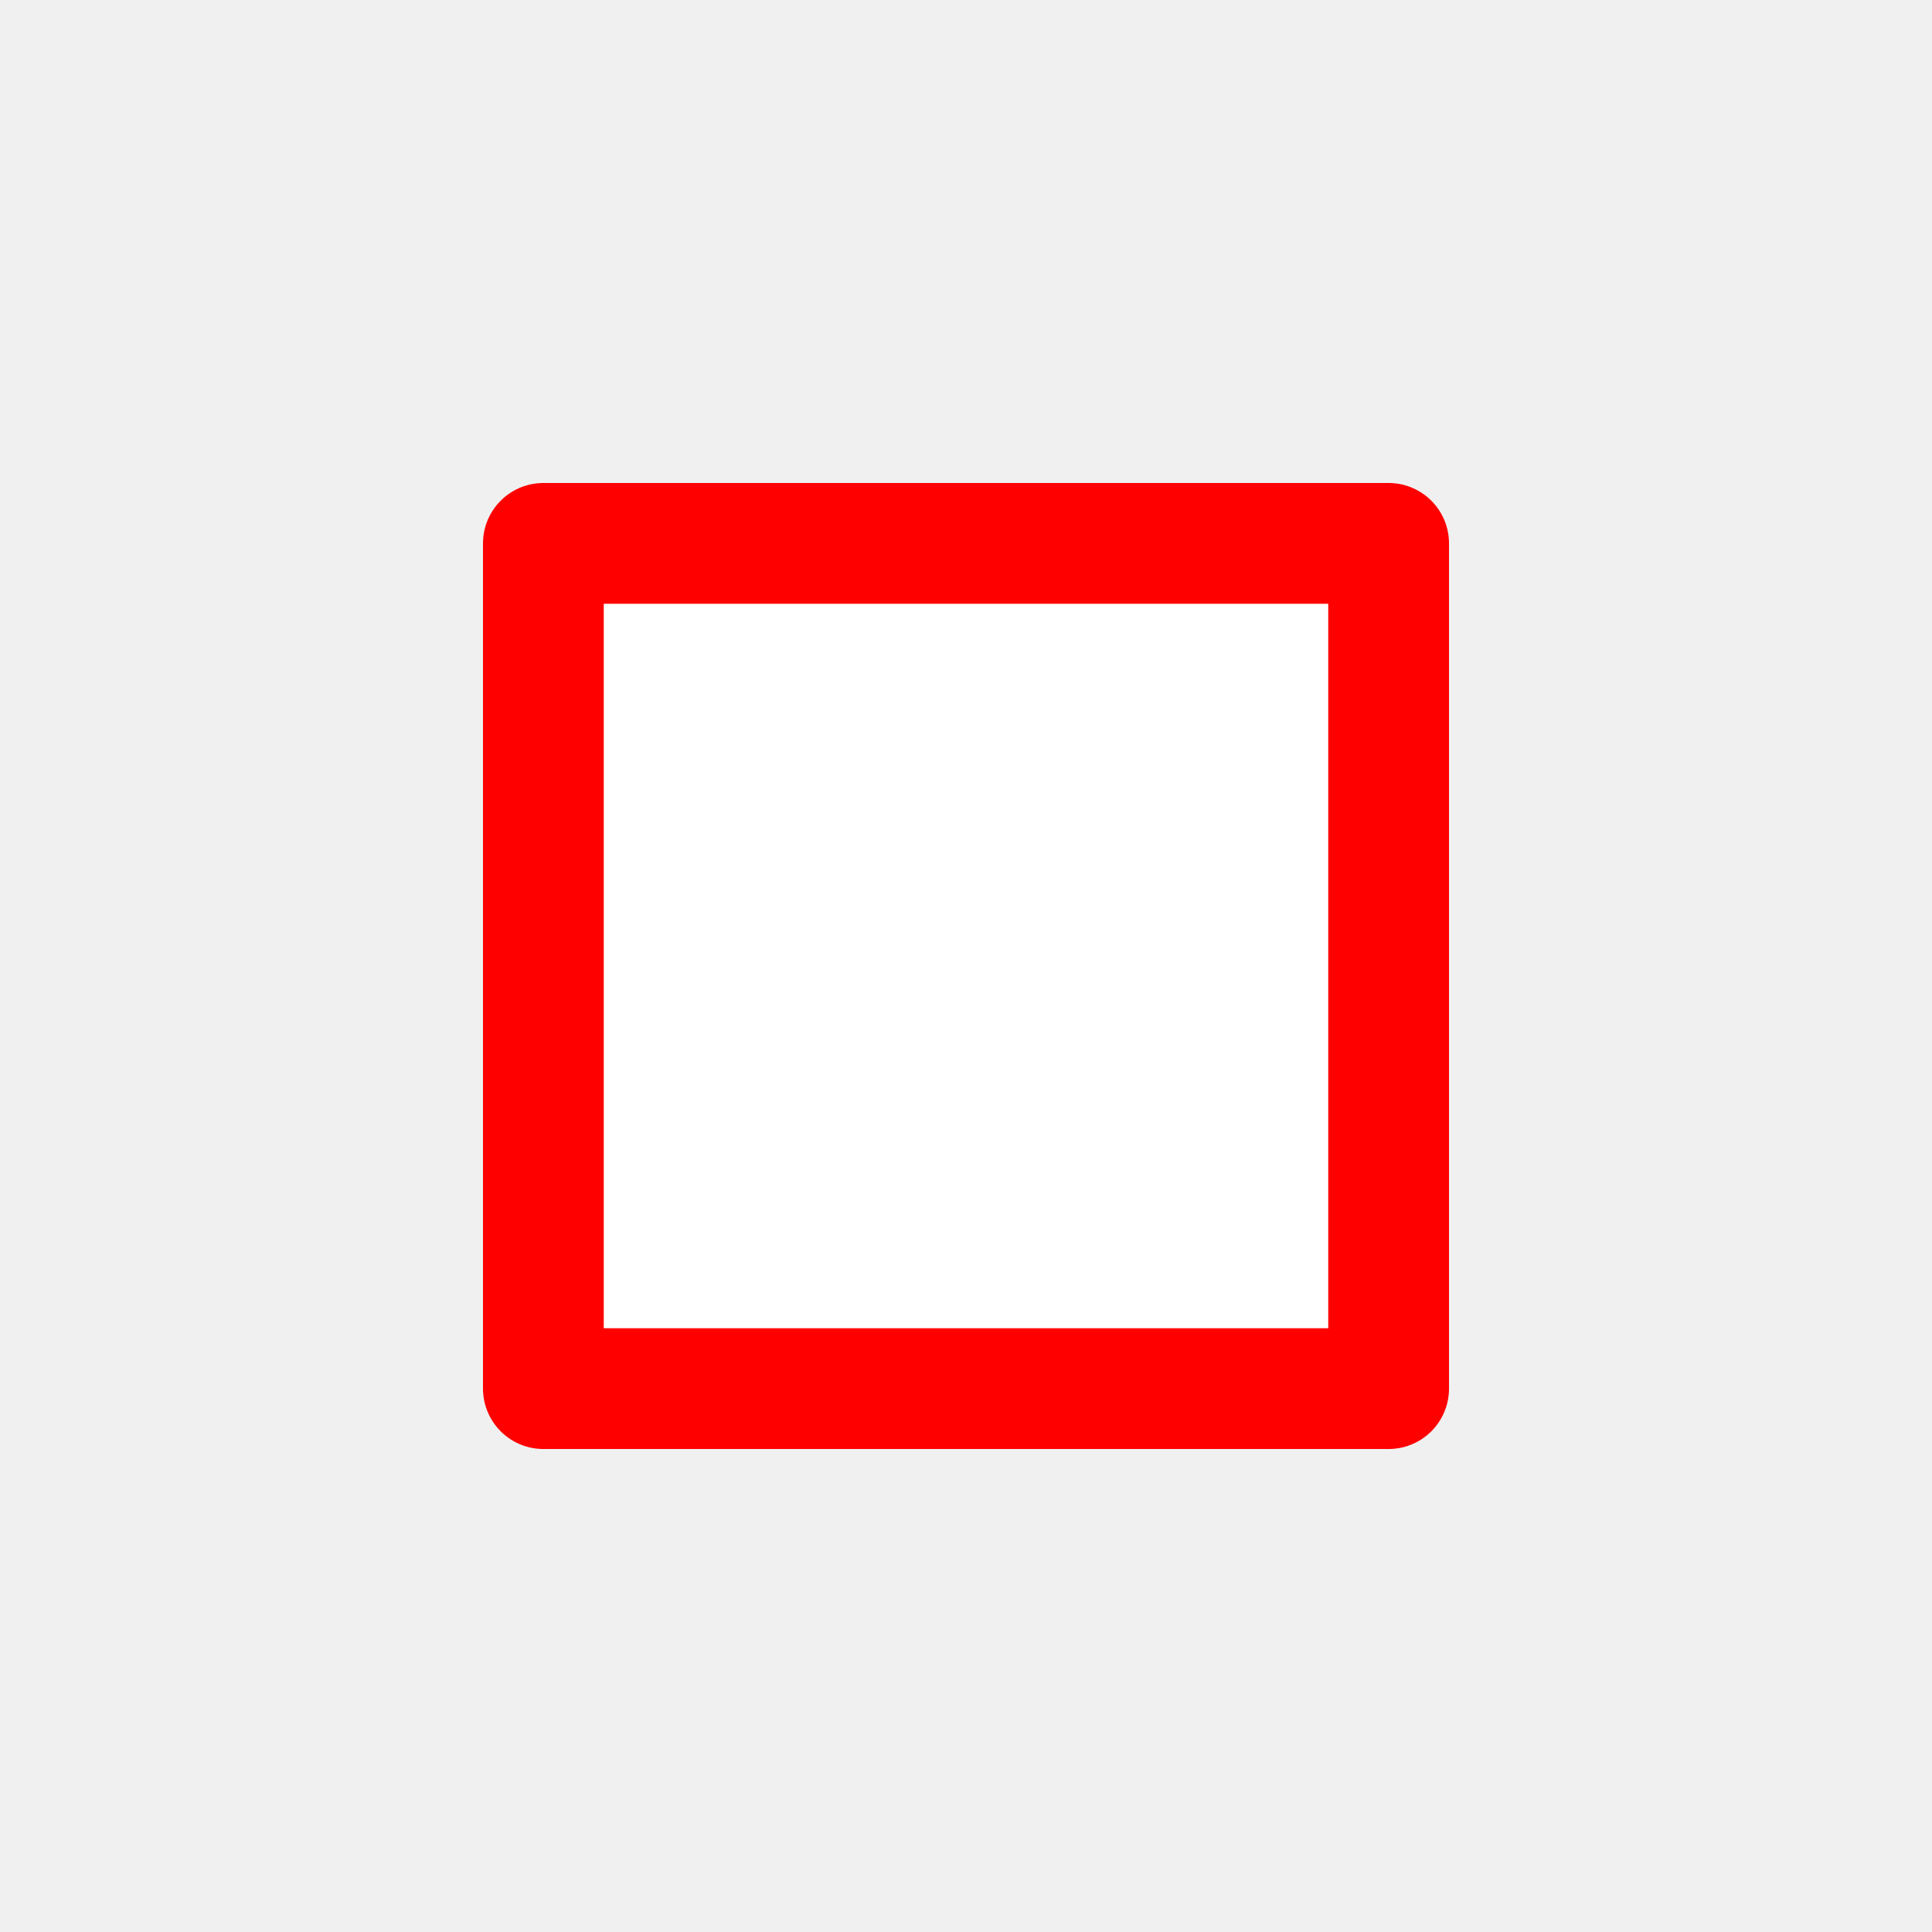
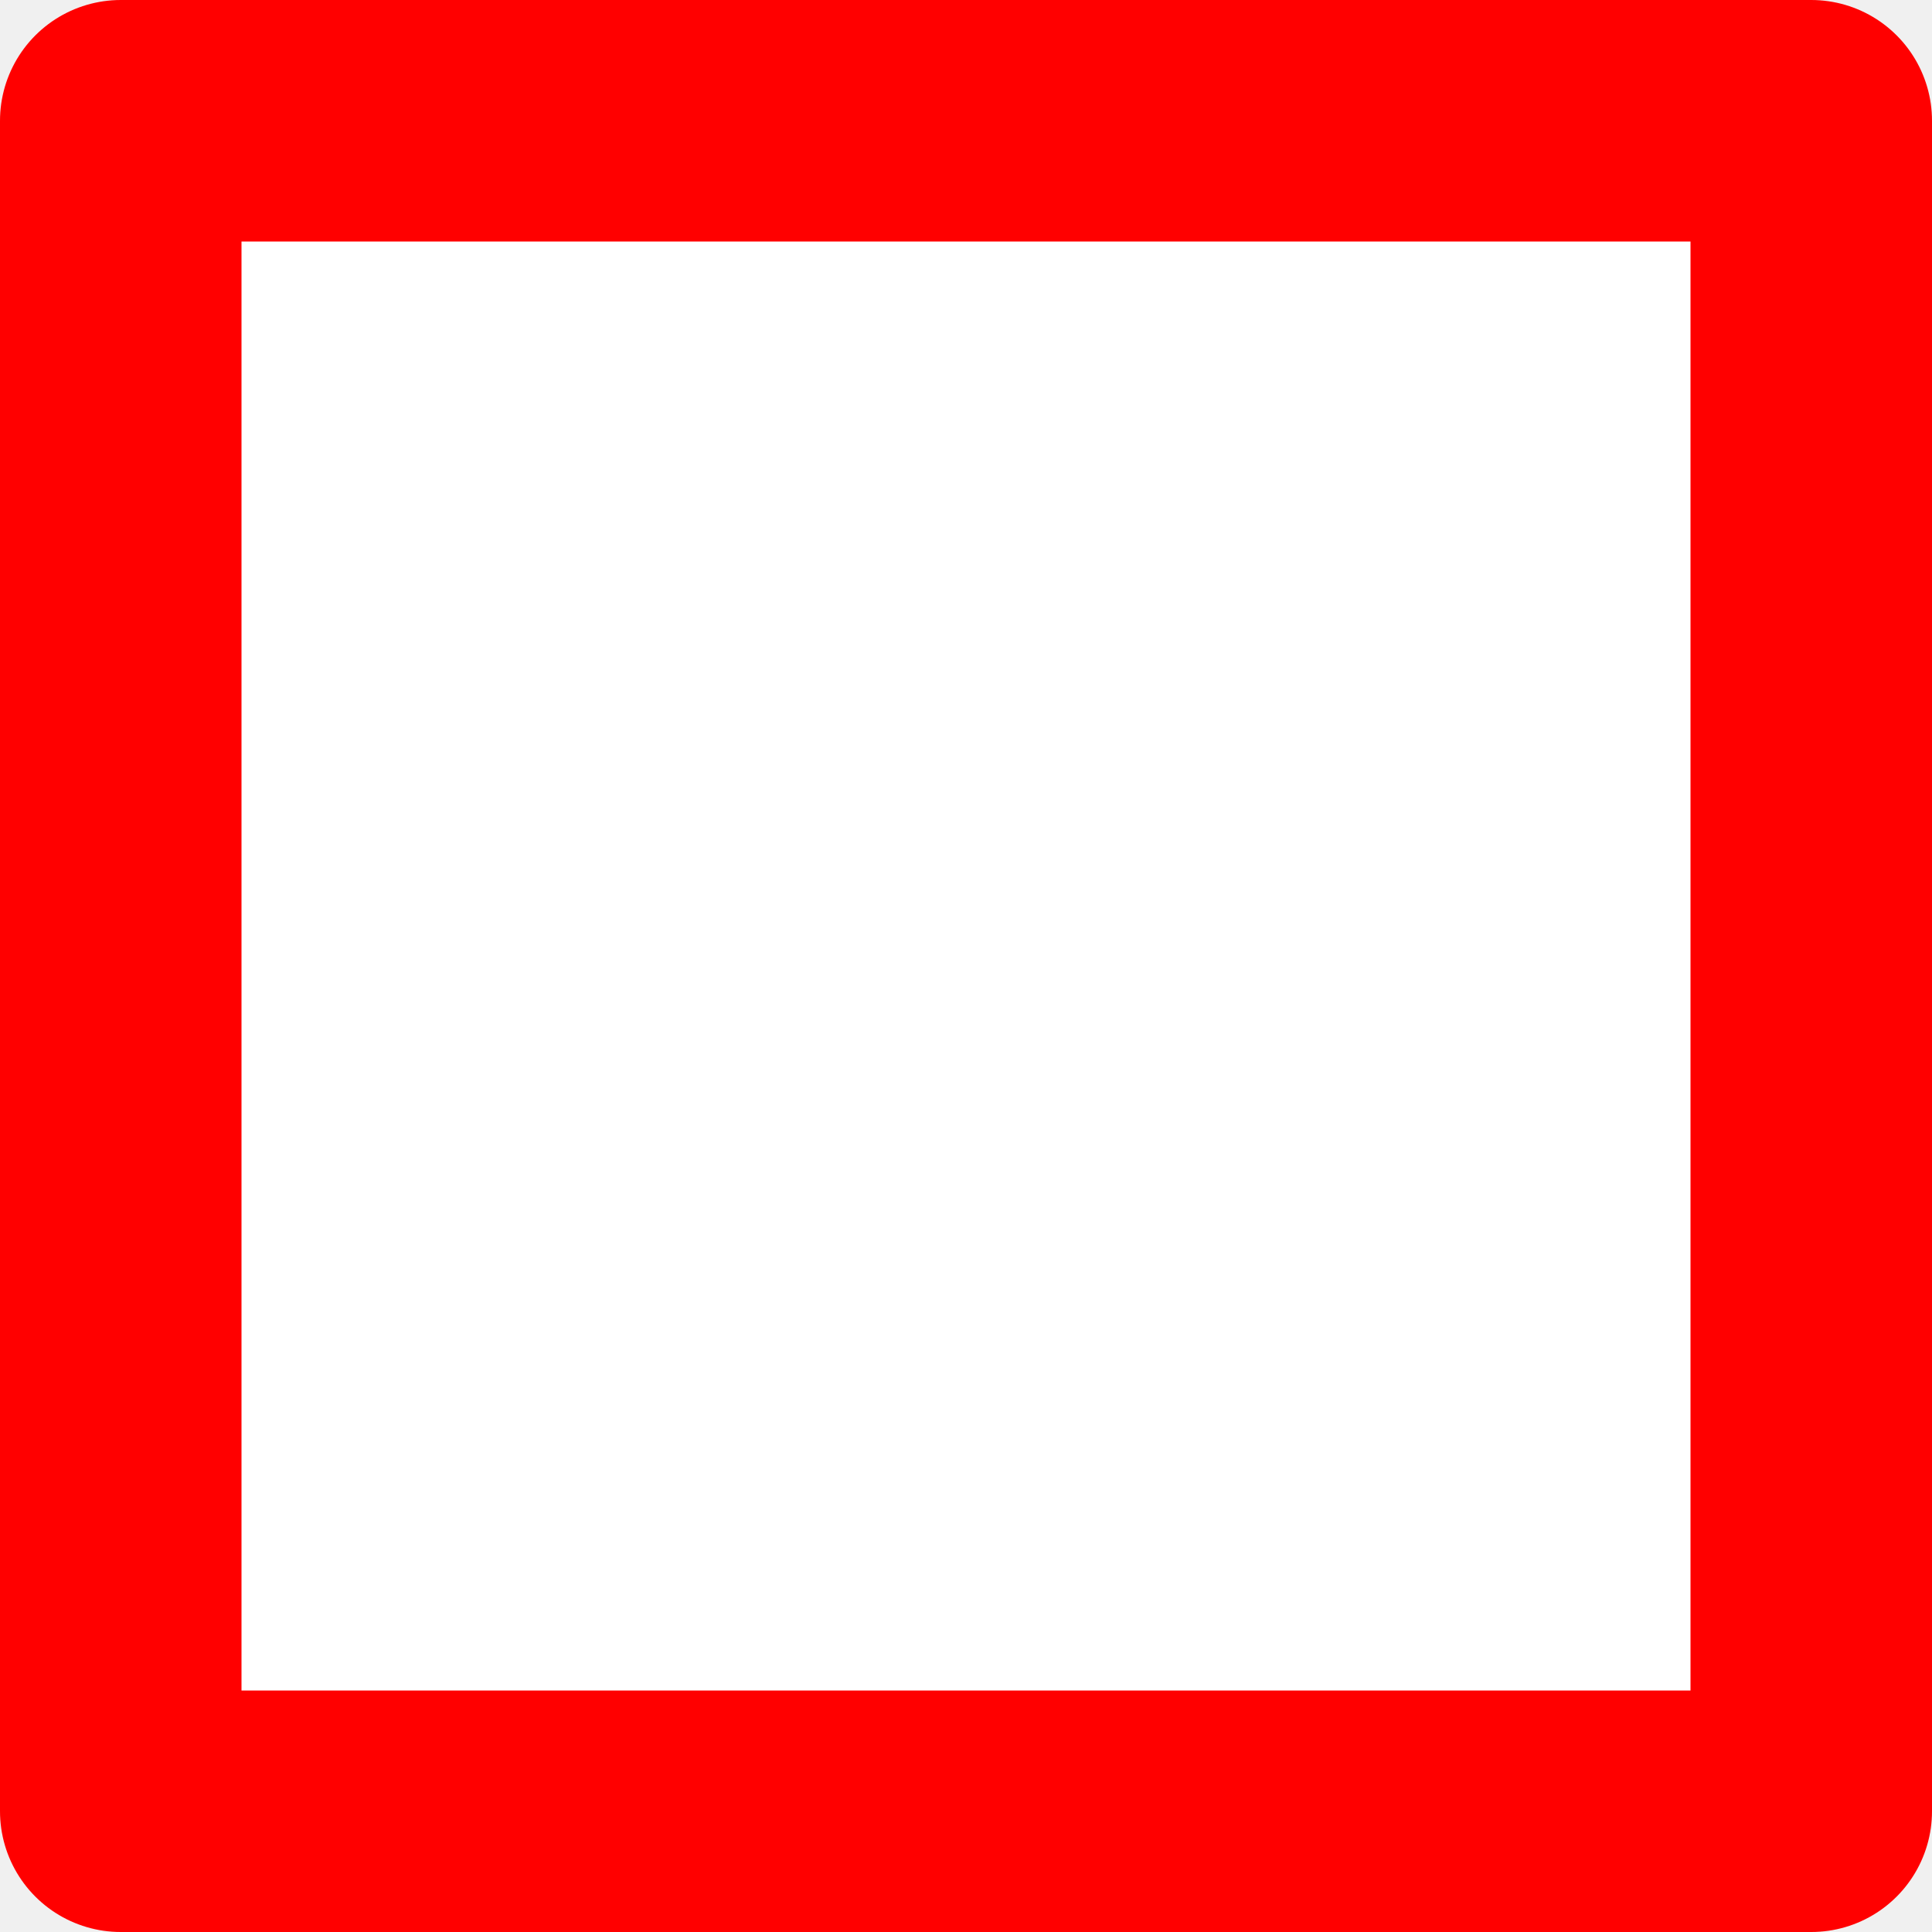
- <svg xmlns="http://www.w3.org/2000/svg" height="32" viewBox="0 0 32 32" width="32" id="pv_bad">
-   <path d="M9,9 h14 v14 h-14 z" stroke="red" stroke-linejoin="round" stroke-width="2" fill="white" />
+ <svg xmlns="http://www.w3.org/2000/svg" height="16" viewBox="0 0 16 16" width="16" id="pv_bad">
+   <path d="M1,1 h14 v14 h-14 z" stroke="red" stroke-linejoin="round" stroke-width="2" fill="white" />
</svg>
